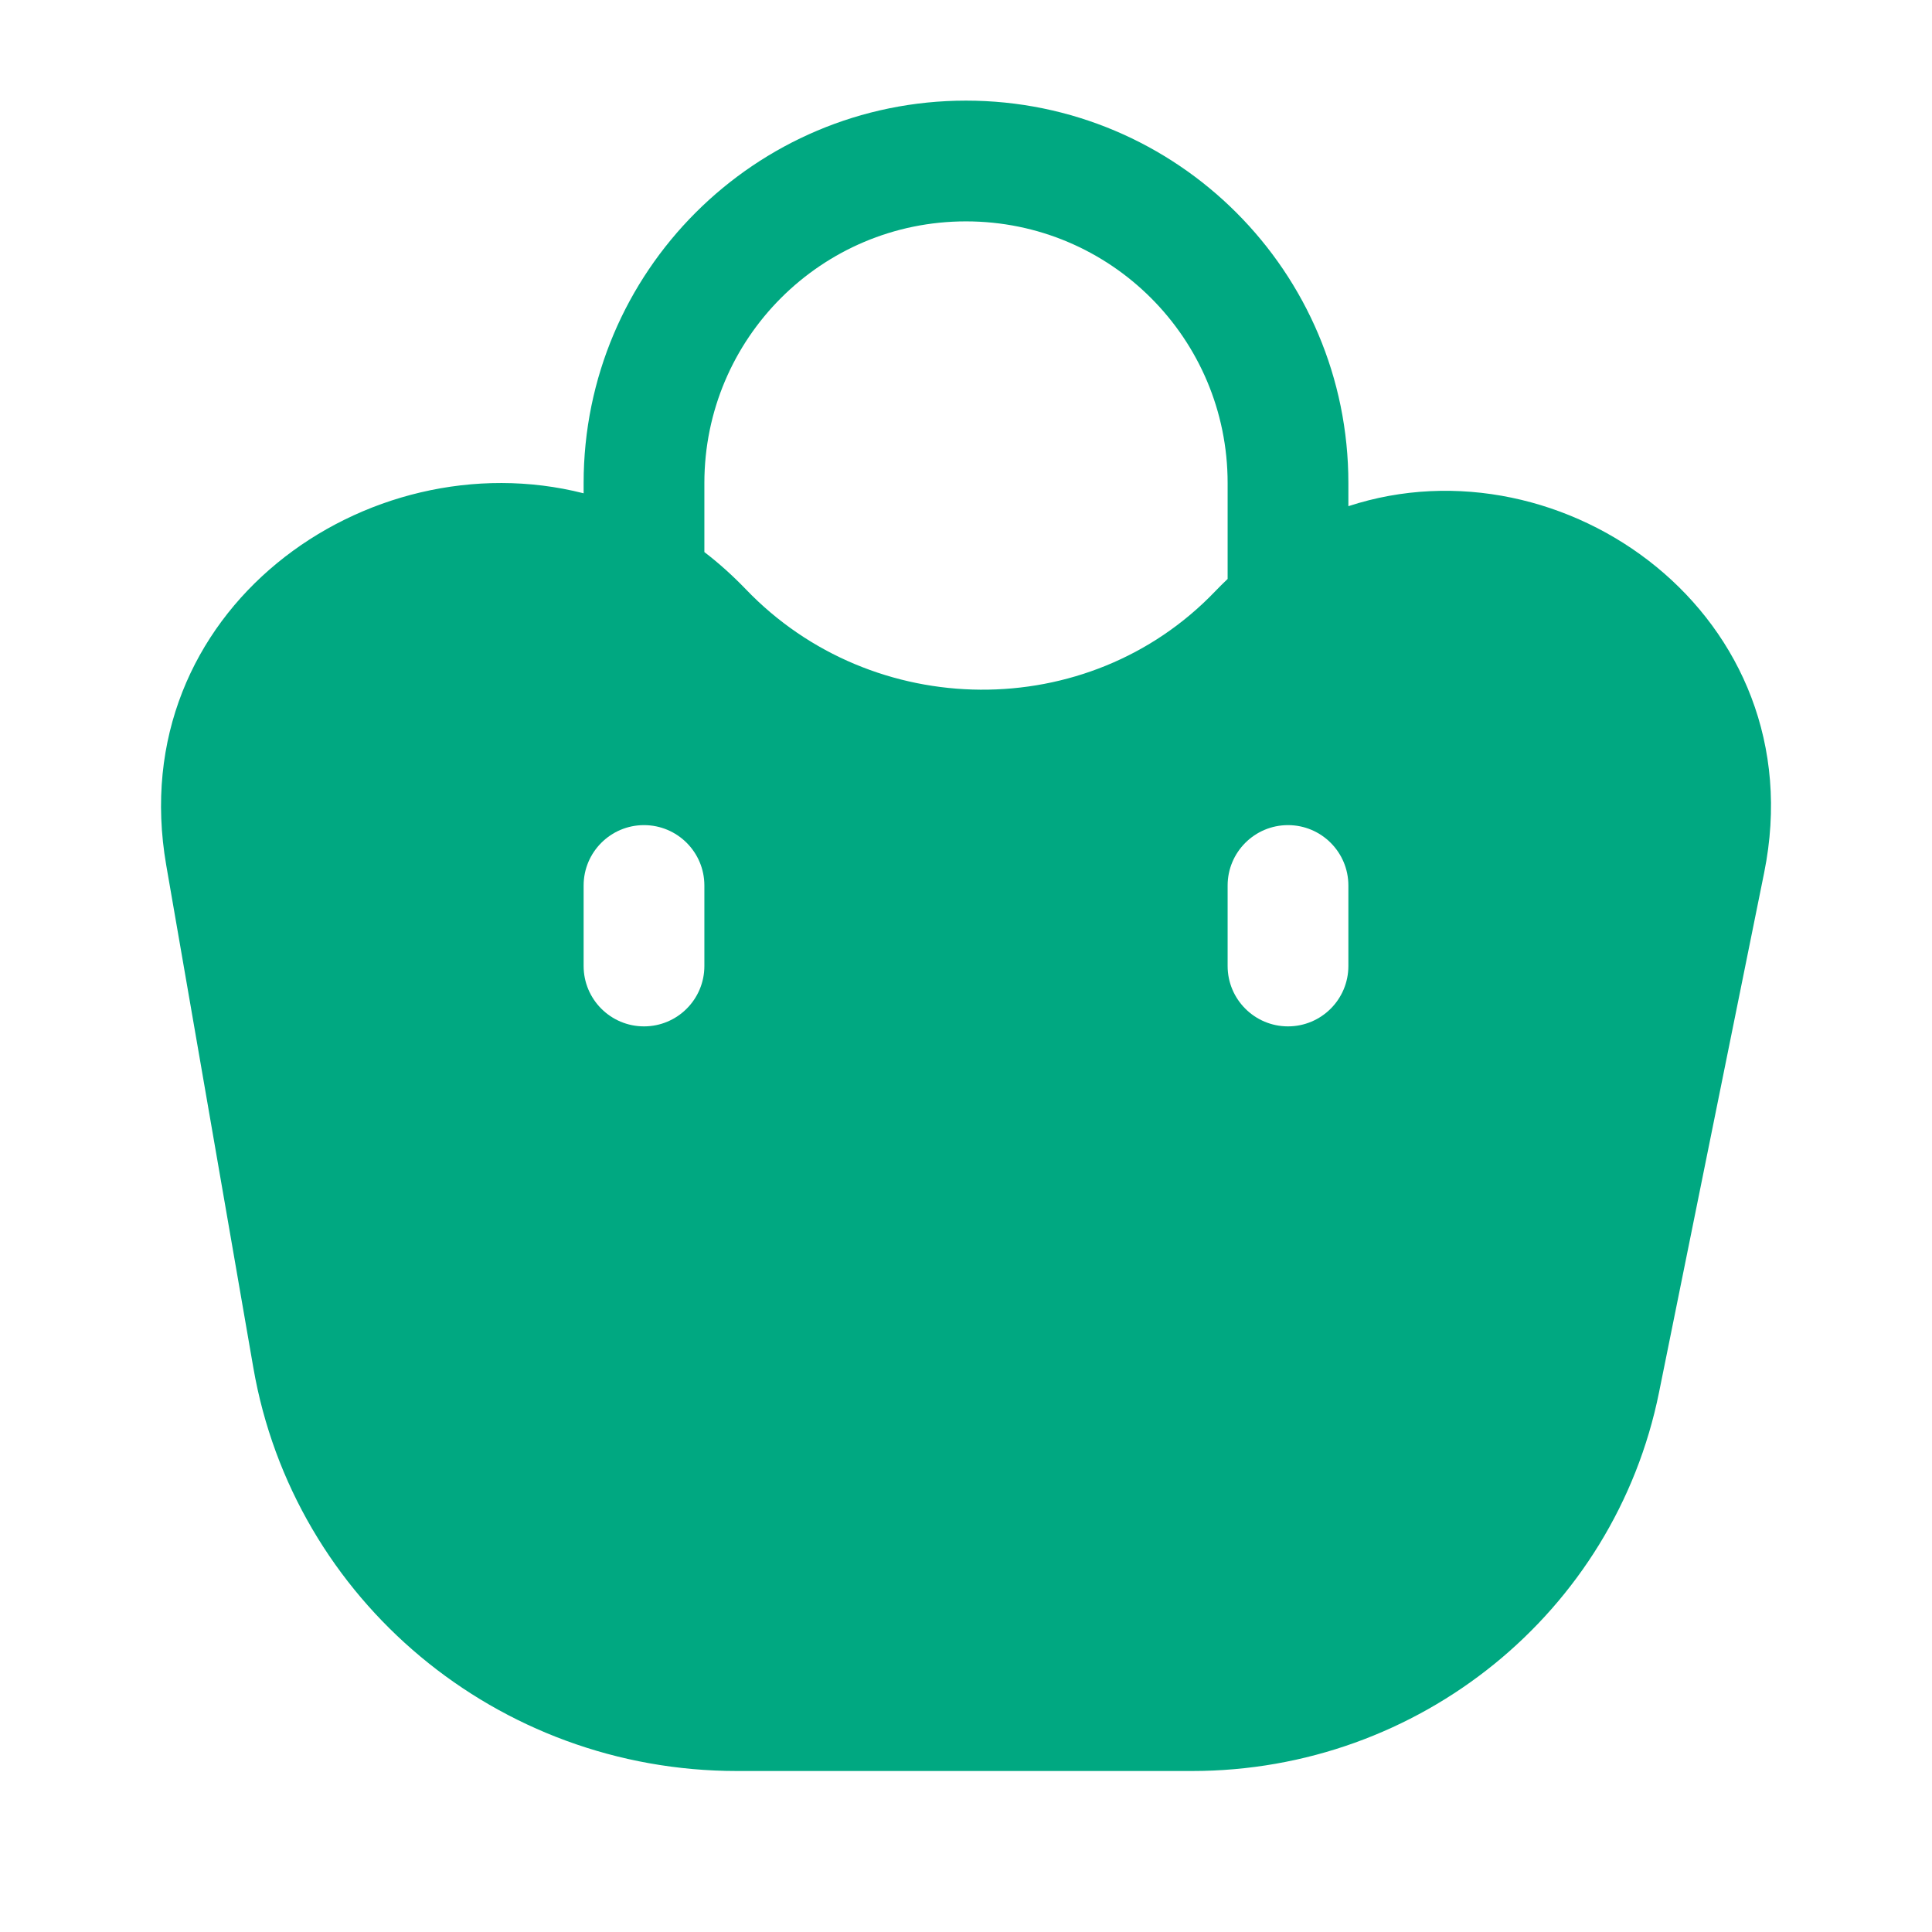
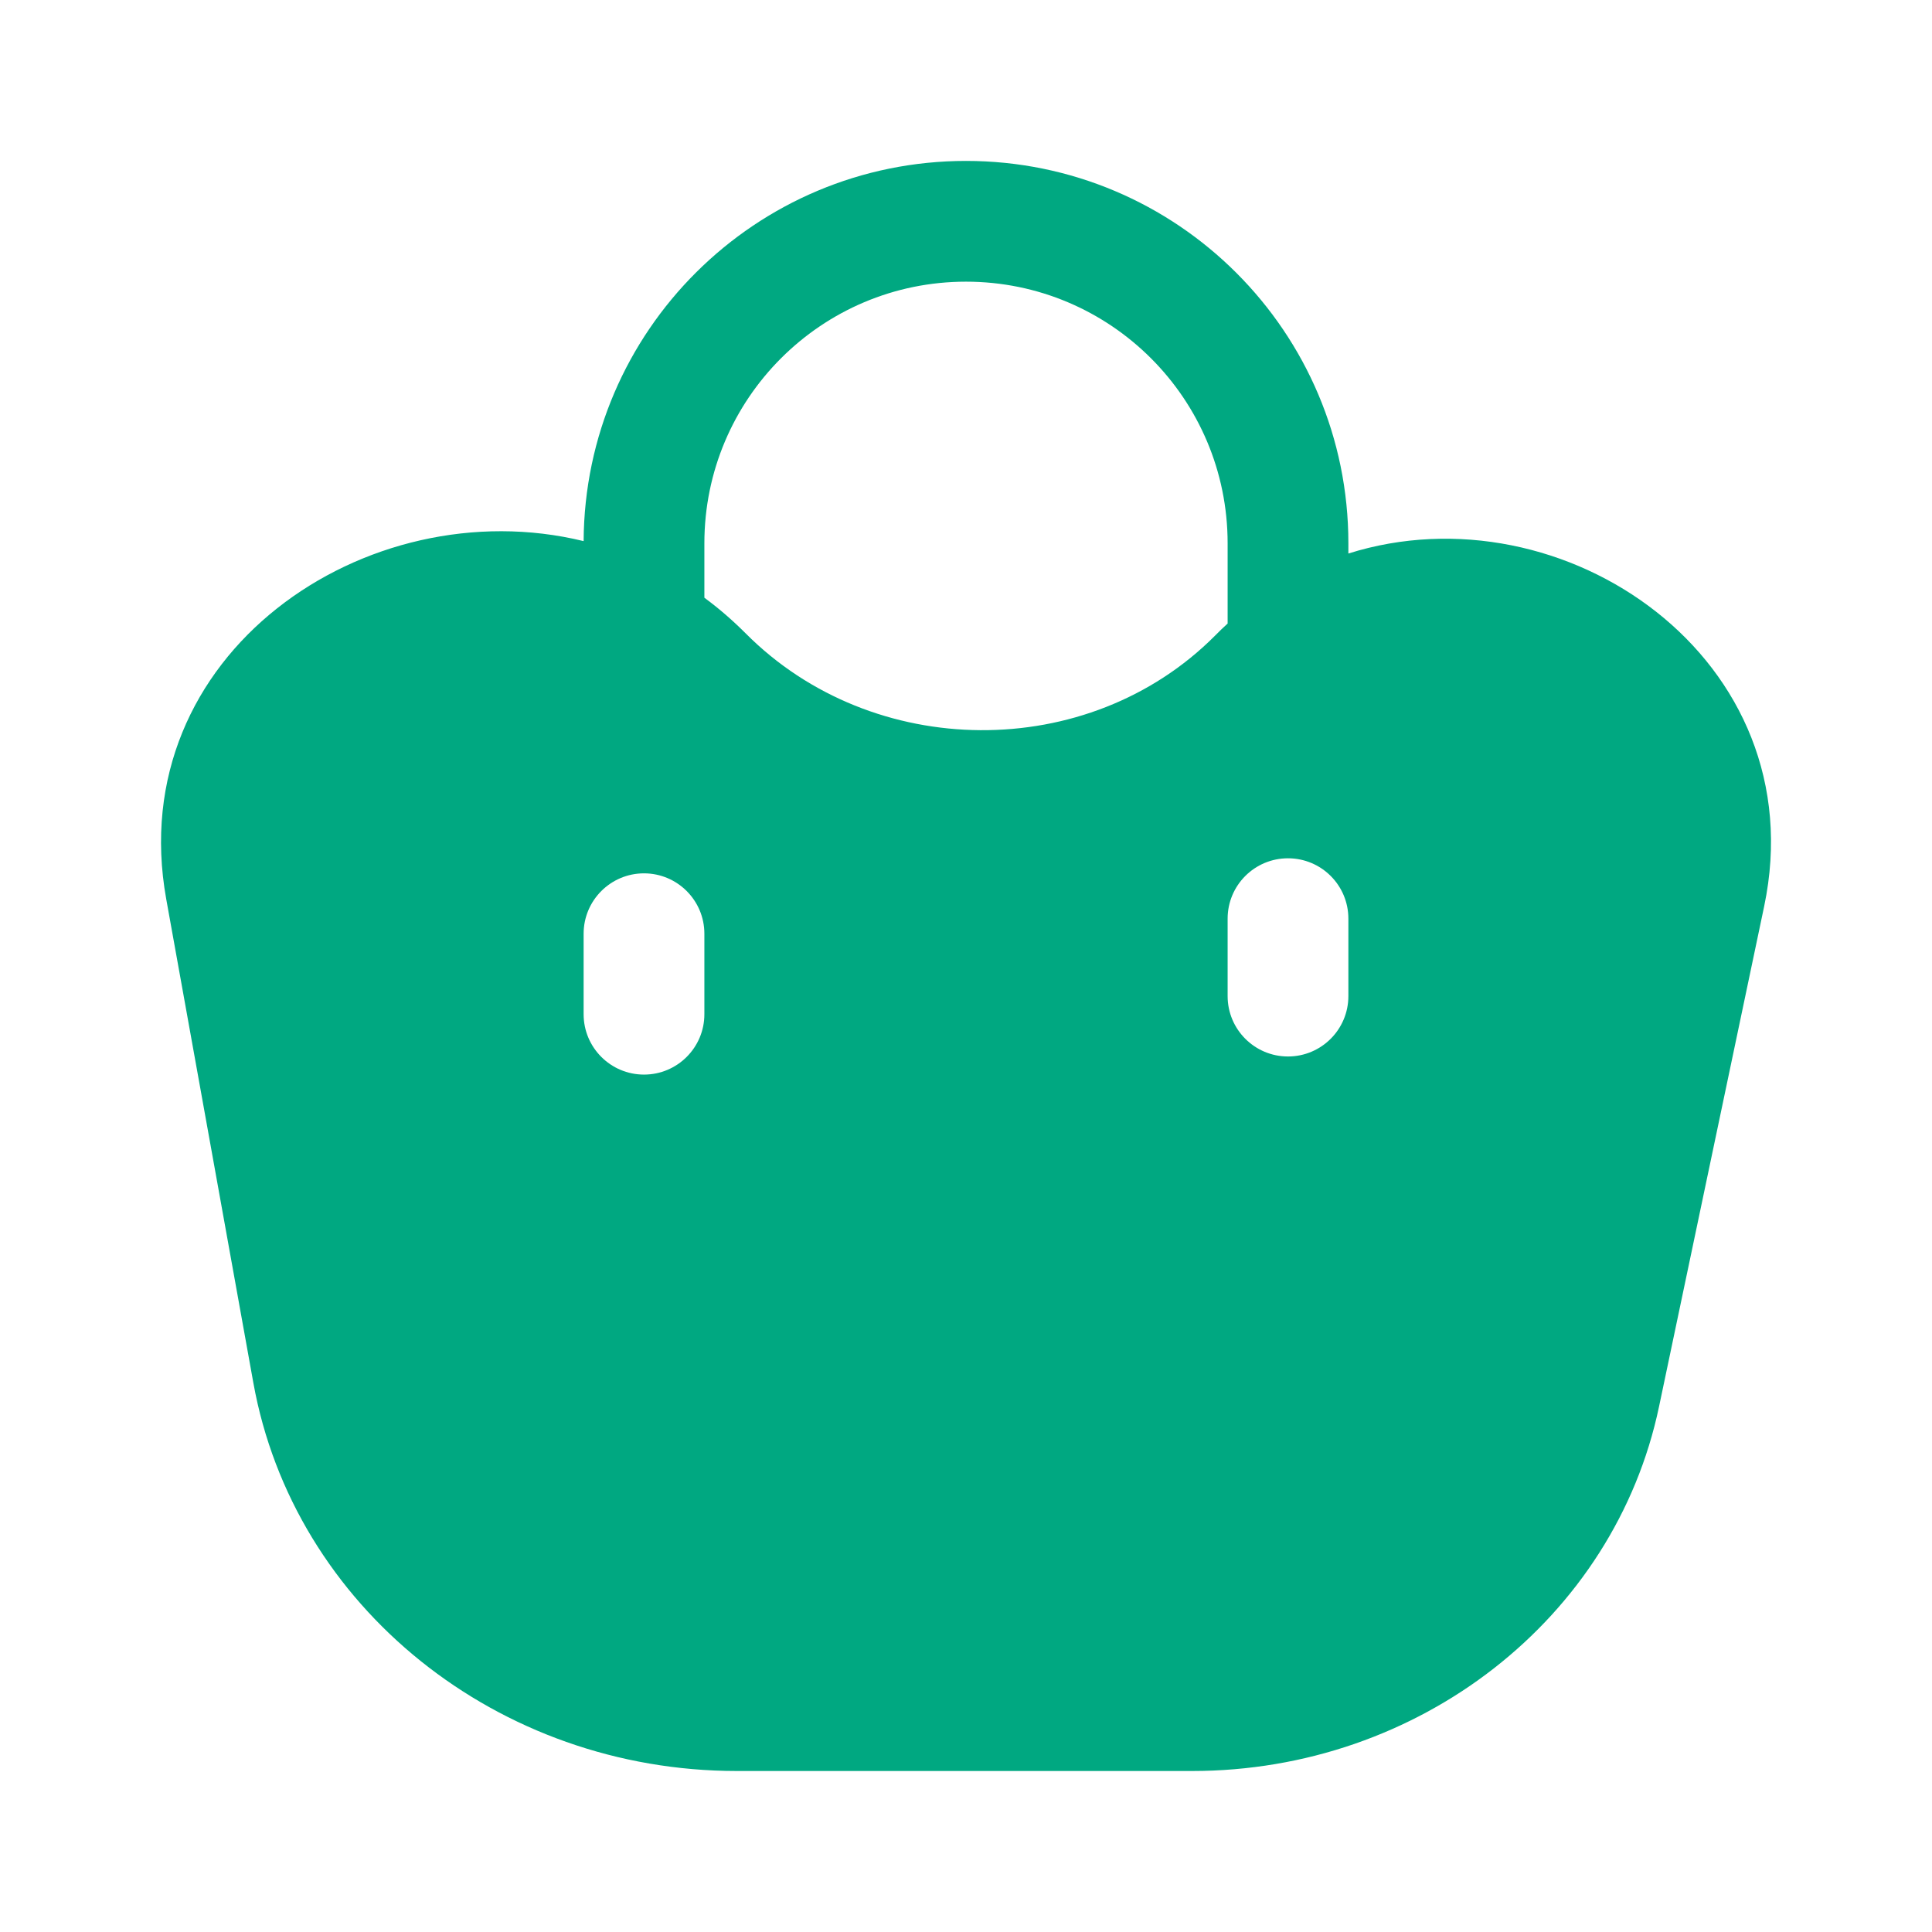
<svg xmlns="http://www.w3.org/2000/svg" width="24" height="24" viewBox="0 0 24 24" fill="none">
-   <path fill-rule="evenodd" clip-rule="evenodd" d="M12 1.25C9.377 1.25 7.25 3.377 7.25 6V6.128C4.555 5.443 1.517 7.587 2.065 10.748L3.147 16.99C3.648 19.884 6.185 22 9.154 22H14.809C17.629 22 20.056 20.032 20.609 17.297L21.915 10.841C22.559 7.655 19.422 5.412 16.75 6.288V6C16.75 3.377 14.623 1.25 12 1.25ZM15.25 7.192V6C15.25 4.205 13.795 2.75 12 2.75C10.205 2.75 8.75 4.205 8.75 6V6.858C8.928 6.994 9.099 7.148 9.264 7.319C10.84 8.965 13.517 8.993 15.094 7.347C15.145 7.294 15.197 7.242 15.25 7.192ZM15.25 12C15.25 12.414 15.586 12.75 16 12.75C16.414 12.75 16.75 12.414 16.75 12V11C16.75 10.586 16.414 10.25 16 10.25C15.586 10.25 15.25 10.586 15.25 11V12ZM8 12.75C7.586 12.75 7.25 12.414 7.25 12V11C7.25 10.586 7.586 10.25 8 10.25C8.414 10.25 8.75 10.586 8.75 11V12C8.75 12.414 8.414 12.75 8 12.75Z" fill="#00A881" />
+   <path fill-rule="evenodd" clip-rule="evenodd" d="M8.75 7.425C8.928 7.556 9.099 7.704 9.264 7.869C10.84 9.453 13.517 9.48 15.094 7.896C15.145 7.844 15.197 7.794 15.25 7.746V6.749C15.25 4.954 13.795 3.499 12 3.499C10.205 3.499 8.75 4.954 8.75 6.749V7.425ZM16.75 6.876C19.422 6.033 22.559 8.192 21.915 11.259L20.609 17.474C20.056 20.105 17.629 22 14.809 22H9.154C6.185 22 3.648 19.963 3.147 17.177L2.065 11.169C1.517 8.127 4.555 6.063 7.25 6.722C7.264 4.111 9.386 1.999 12 1.999C14.623 1.999 16.75 4.125 16.75 6.749V6.876ZM15.25 12.374C15.25 12.788 15.586 13.124 16 13.124C16.414 13.124 16.75 12.788 16.75 12.374V11.412C16.75 10.997 16.414 10.662 16 10.662C15.586 10.662 15.25 10.997 15.25 11.412V12.374ZM8 13.349C7.586 13.349 7.25 13.013 7.25 12.599V11.599C7.25 11.185 7.586 10.849 8 10.849C8.414 10.849 8.75 11.185 8.75 11.599V12.599C8.75 13.013 8.414 13.349 8 13.349Z" fill="#00A881" />
</svg>
